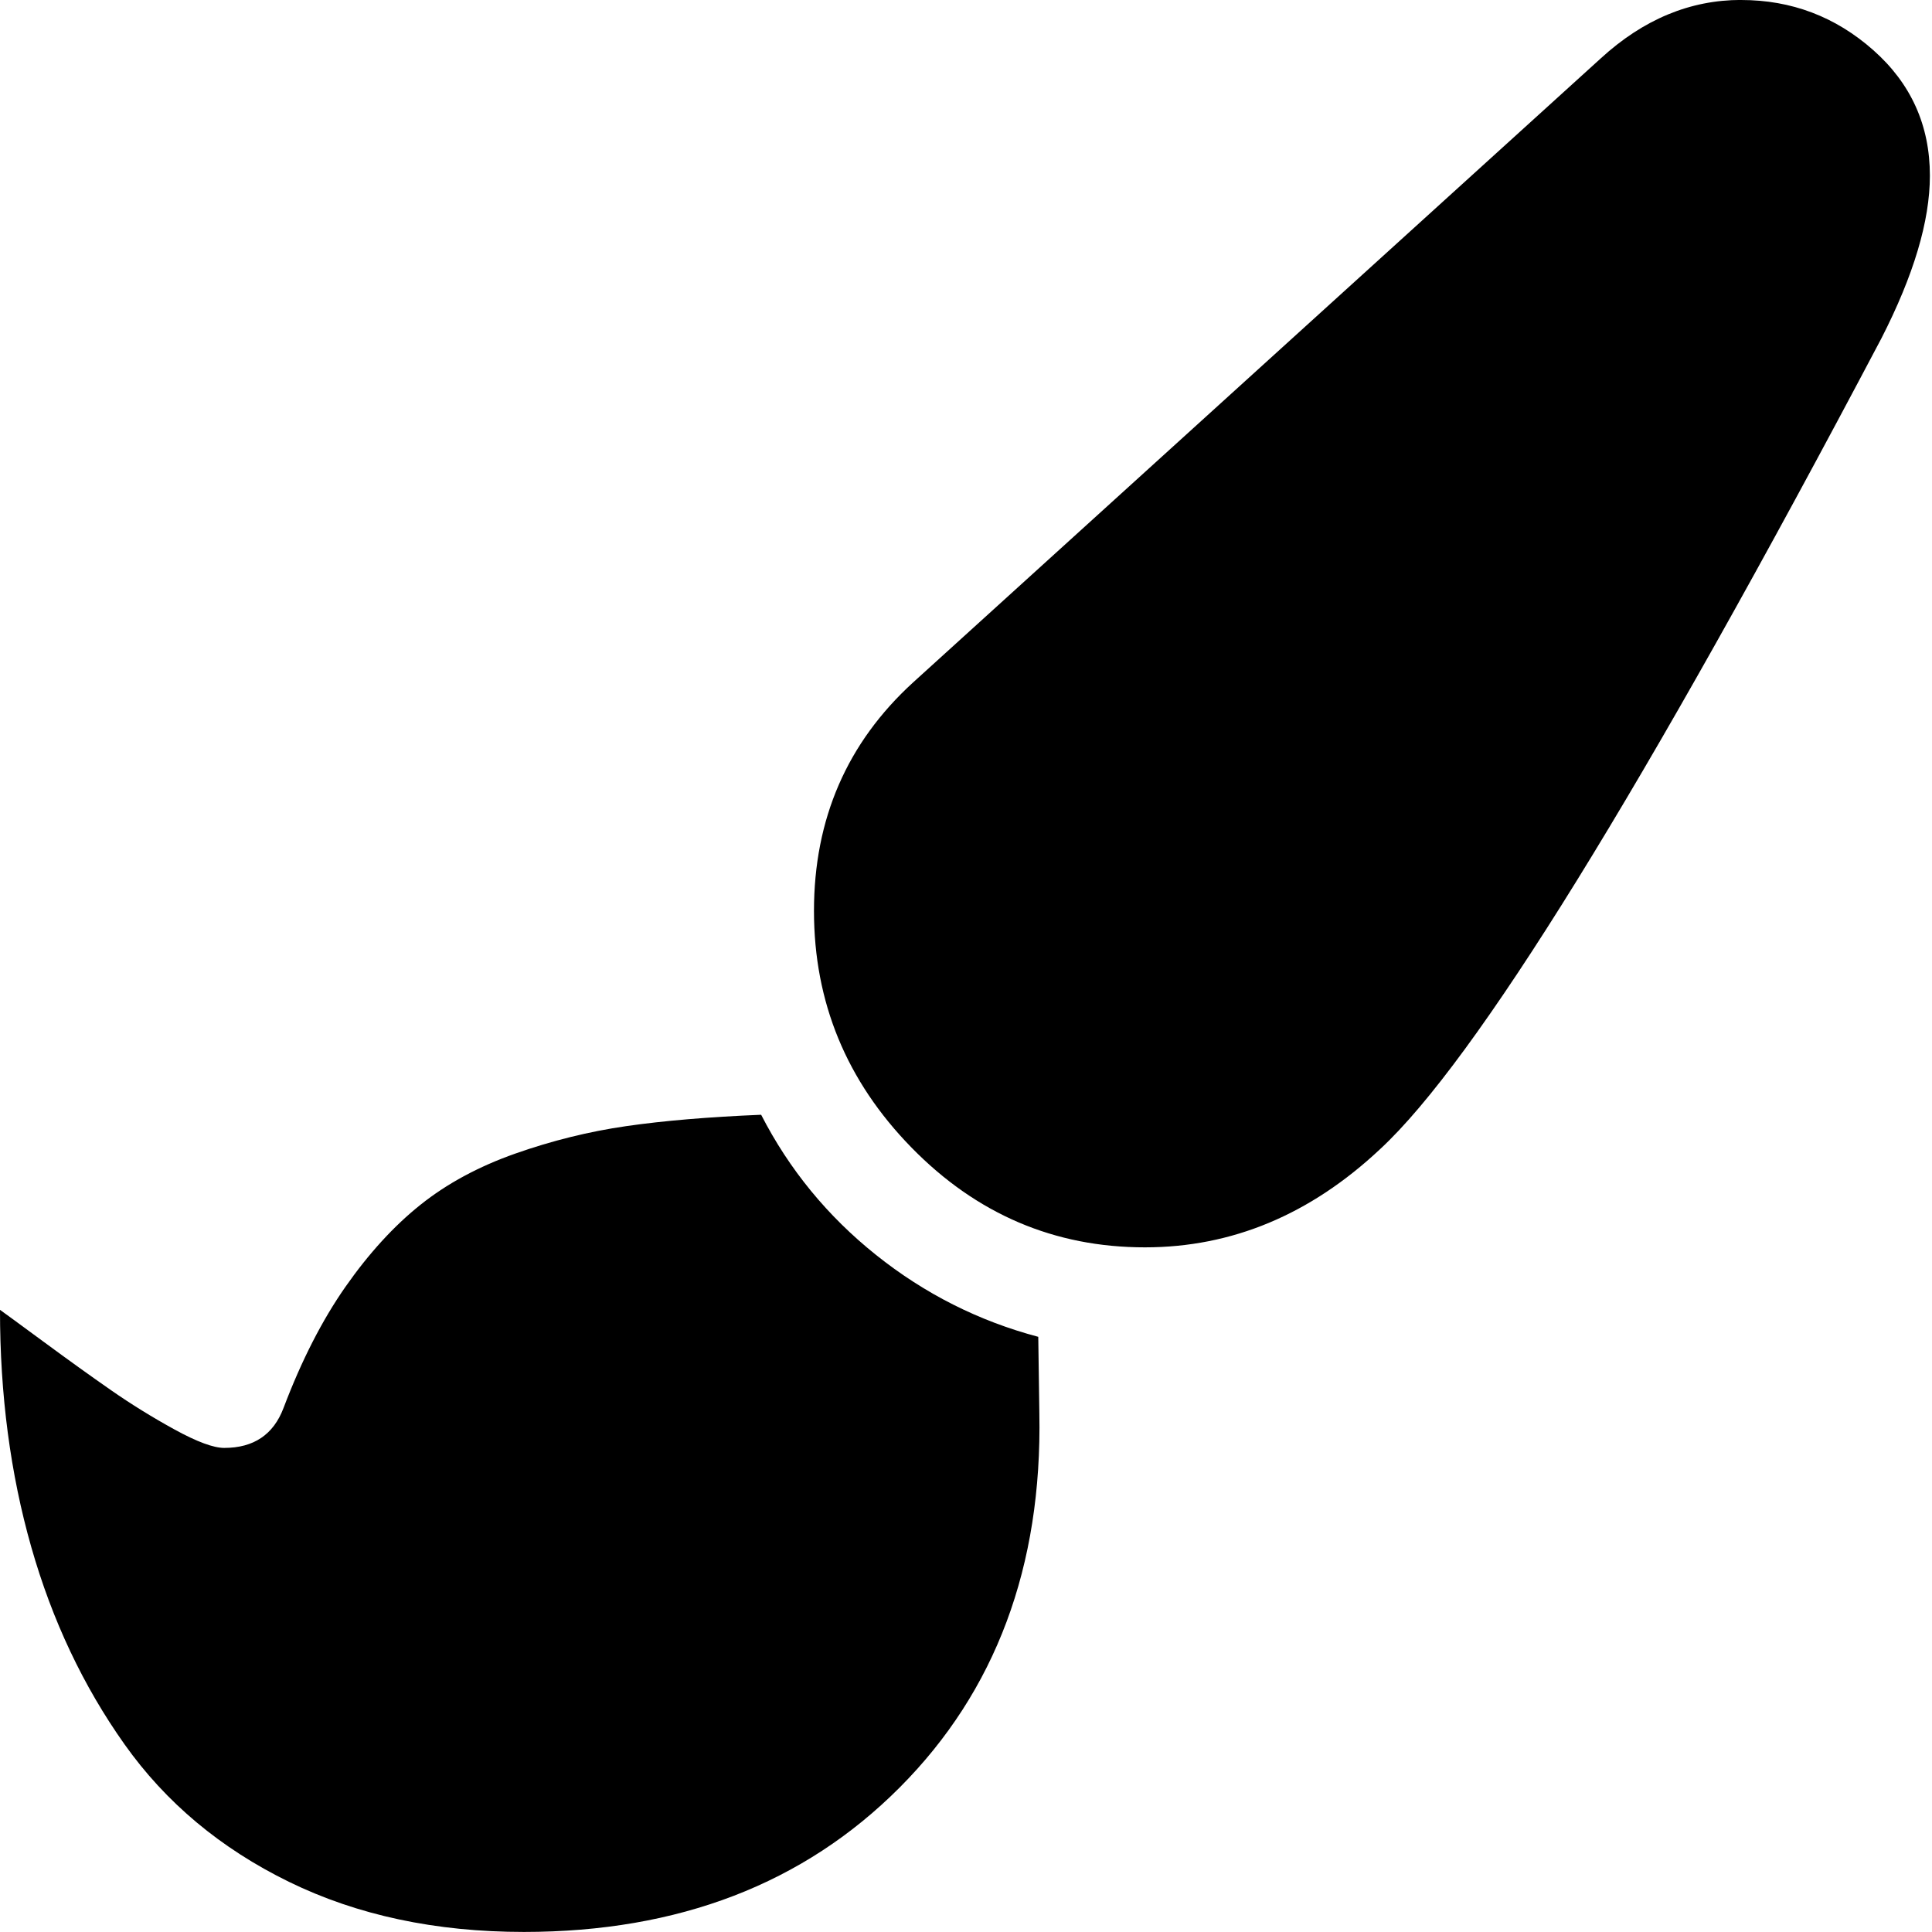
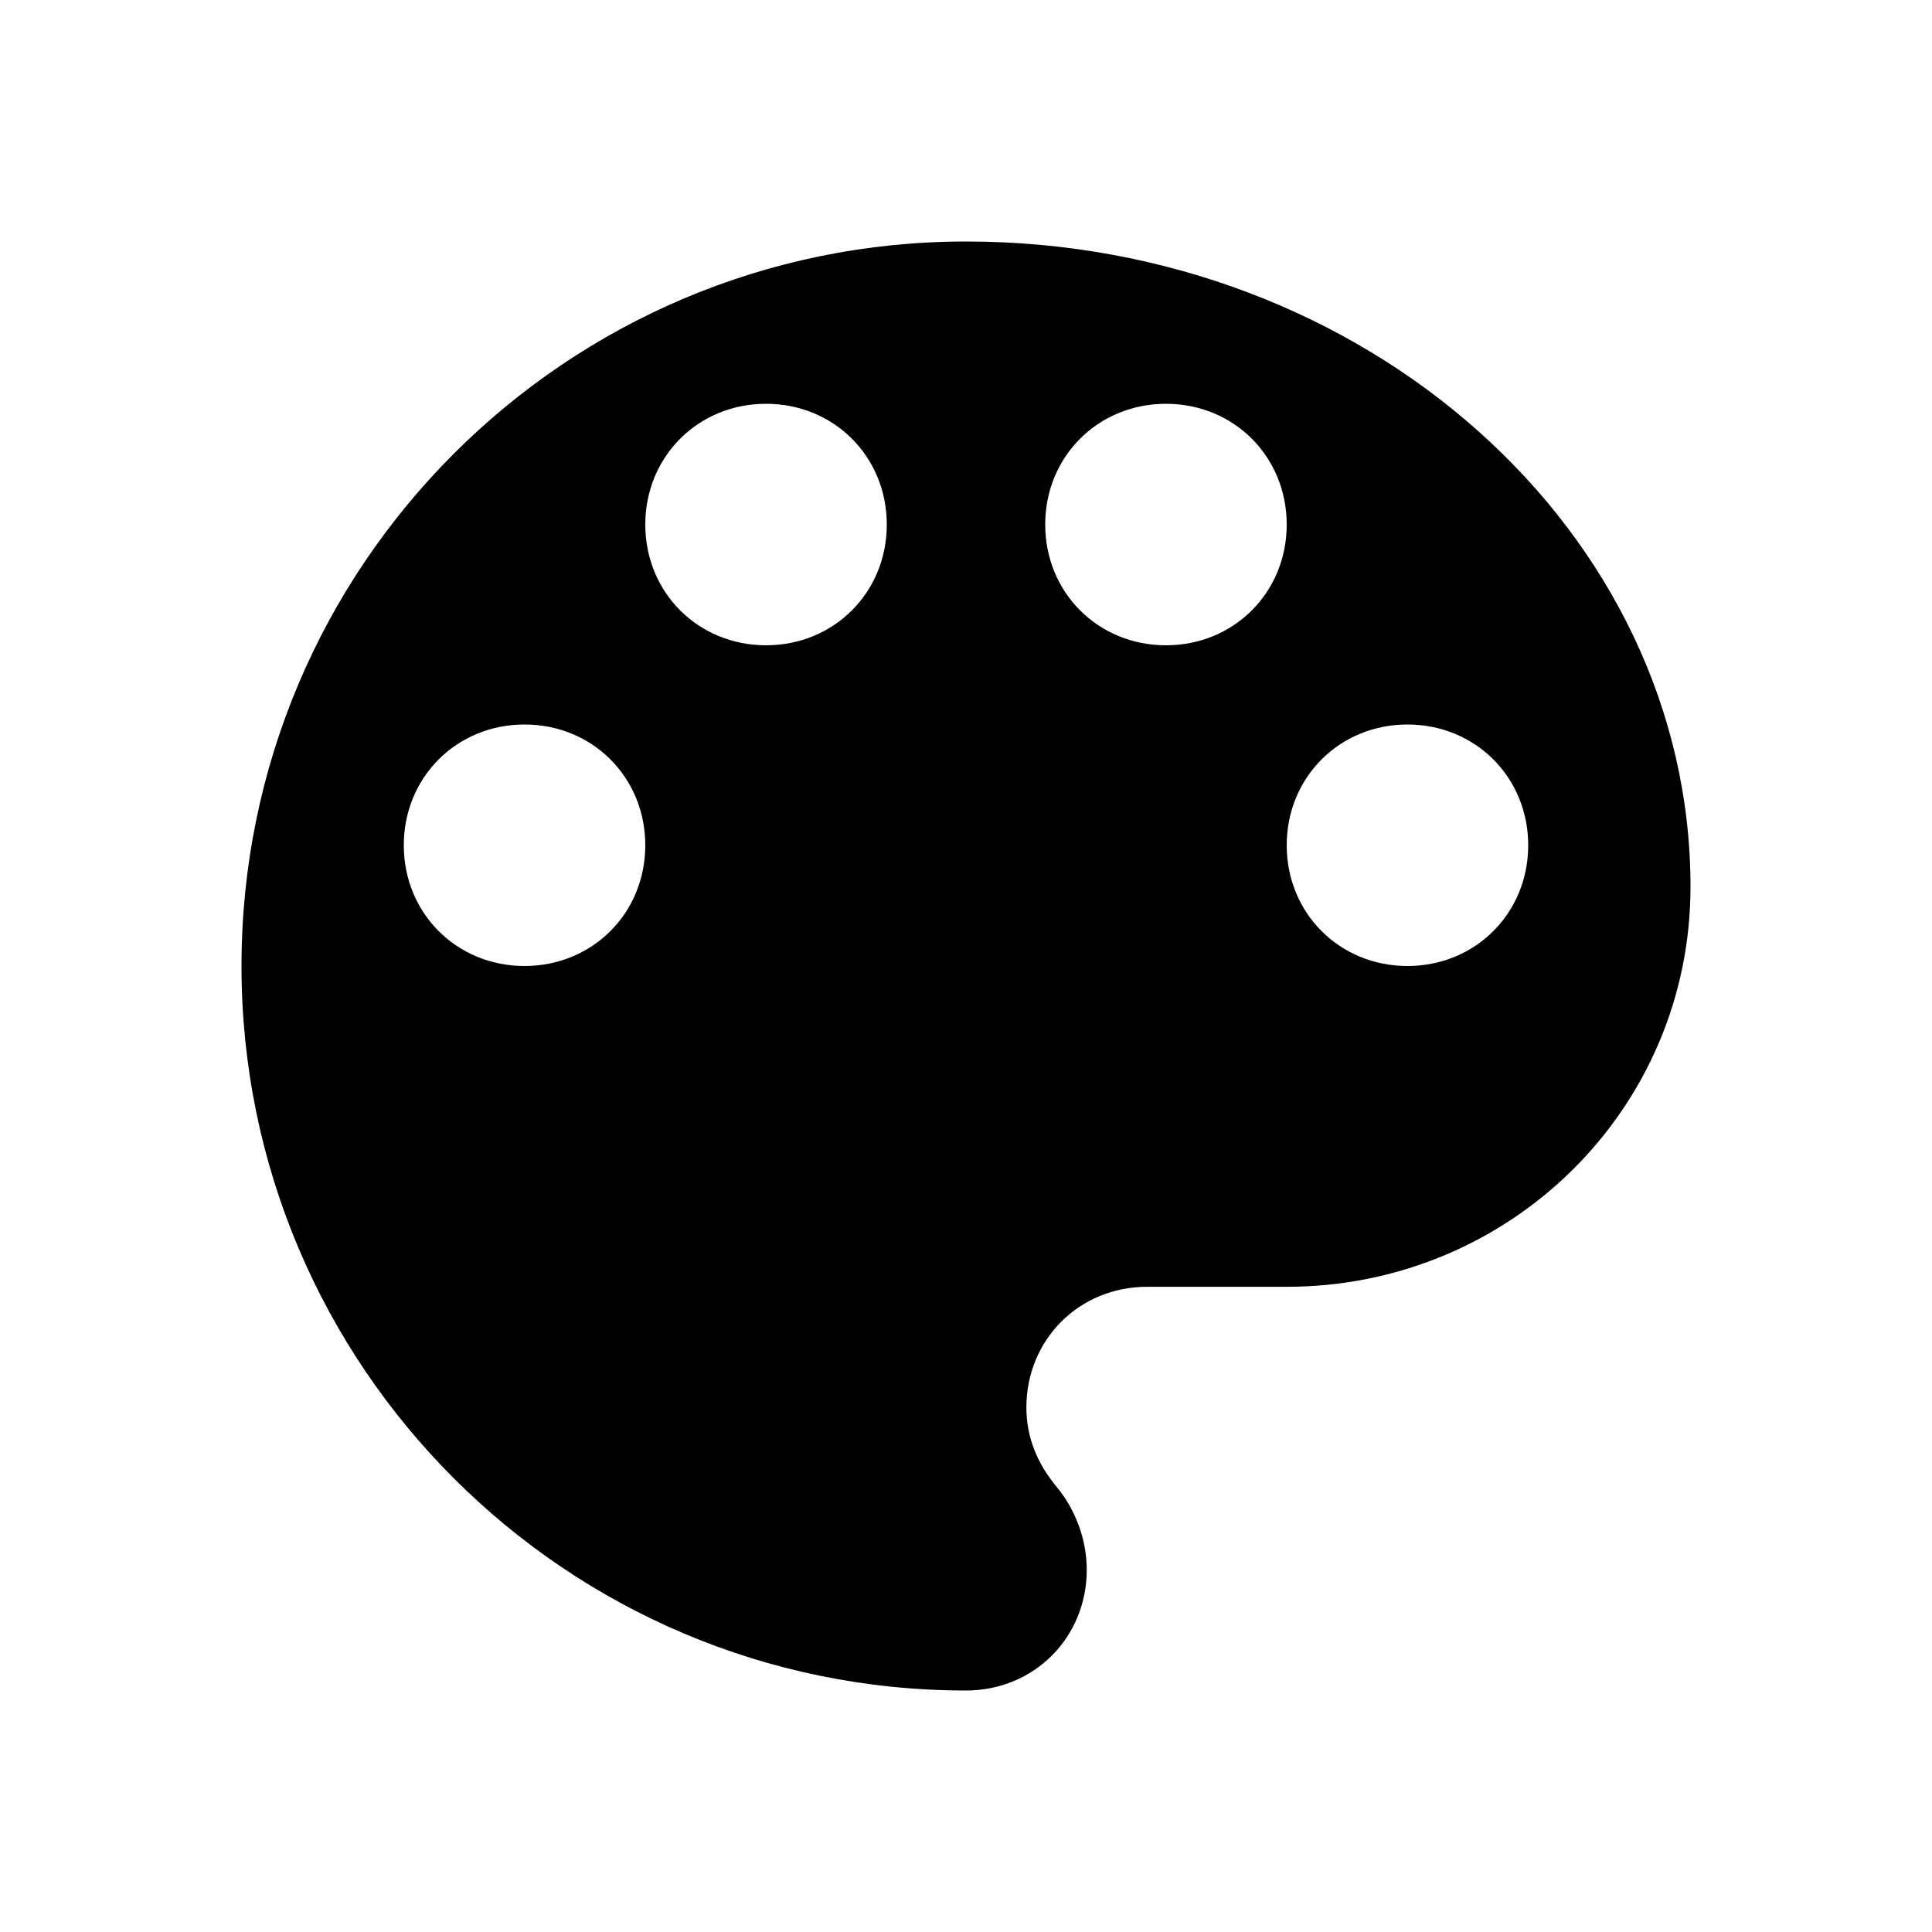
- <svg xmlns="http://www.w3.org/2000/svg" class="icon icon-brush" viewBox="0 0 32 32">
-   <path class="path1" d="M28.839 0q1.25 0 2.188 0.83t0.938 2.080q0 1.125-0.804 2.696-5.929 11.232-8.304 13.429-1.732 1.625-3.893 1.625-2.25 0-3.866-1.652t-1.616-3.92q0-2.286 1.643-3.786l11.393-10.339q1.054-0.964 2.321-0.964zM12.607 18.464q0.696 1.357 1.902 2.321t2.688 1.357l0.018 1.268q0.071 3.804-2.313 6.196t-6.223 2.393q-2.196 0-3.893-0.83t-2.723-2.277-1.545-3.268-0.518-3.929q0.125 0.089 0.732 0.536t1.107 0.795 1.054 0.652 0.821 0.304q0.732 0 0.982-0.661 0.446-1.179 1.027-2.009t1.241-1.357 1.571-0.848 1.839-0.455 2.232-0.188z" />
+ <svg xmlns="http://www.w3.org/2000/svg" class="icon icon-brush" viewBox="0 0 24 24">
+   <path class="path1" d="M17.484 12c0.844 0 1.5-0.656 1.5-1.5s-0.656-1.5-1.5-1.5-1.5 0.656-1.5 1.5 0.656 1.5 1.5 1.5zM14.484 8.016c0.844 0 1.5-0.656 1.5-1.5s-0.656-1.5-1.5-1.5-1.5 0.656-1.5 1.5 0.656 1.5 1.5 1.5zM9.516 8.016c0.844 0 1.5-0.656 1.5-1.5s-0.656-1.5-1.5-1.5-1.5 0.656-1.5 1.5 0.656 1.5 1.5 1.5zM6.516 12c0.844 0 1.5-0.656 1.5-1.5s-0.656-1.5-1.5-1.5-1.5 0.656-1.5 1.5 0.656 1.5 1.5 1.5zM12 3c4.969 0 9 3.609 9 8.016 0 2.766-2.25 4.969-5.016 4.969h-1.734c-0.844 0-1.5 0.656-1.5 1.5 0 0.375 0.141 0.703 0.375 0.984s0.375 0.656 0.375 1.031c0 0.844-0.656 1.5-1.5 1.5-4.969 0-9-4.031-9-9s4.031-9 9-9z" />
</svg>
